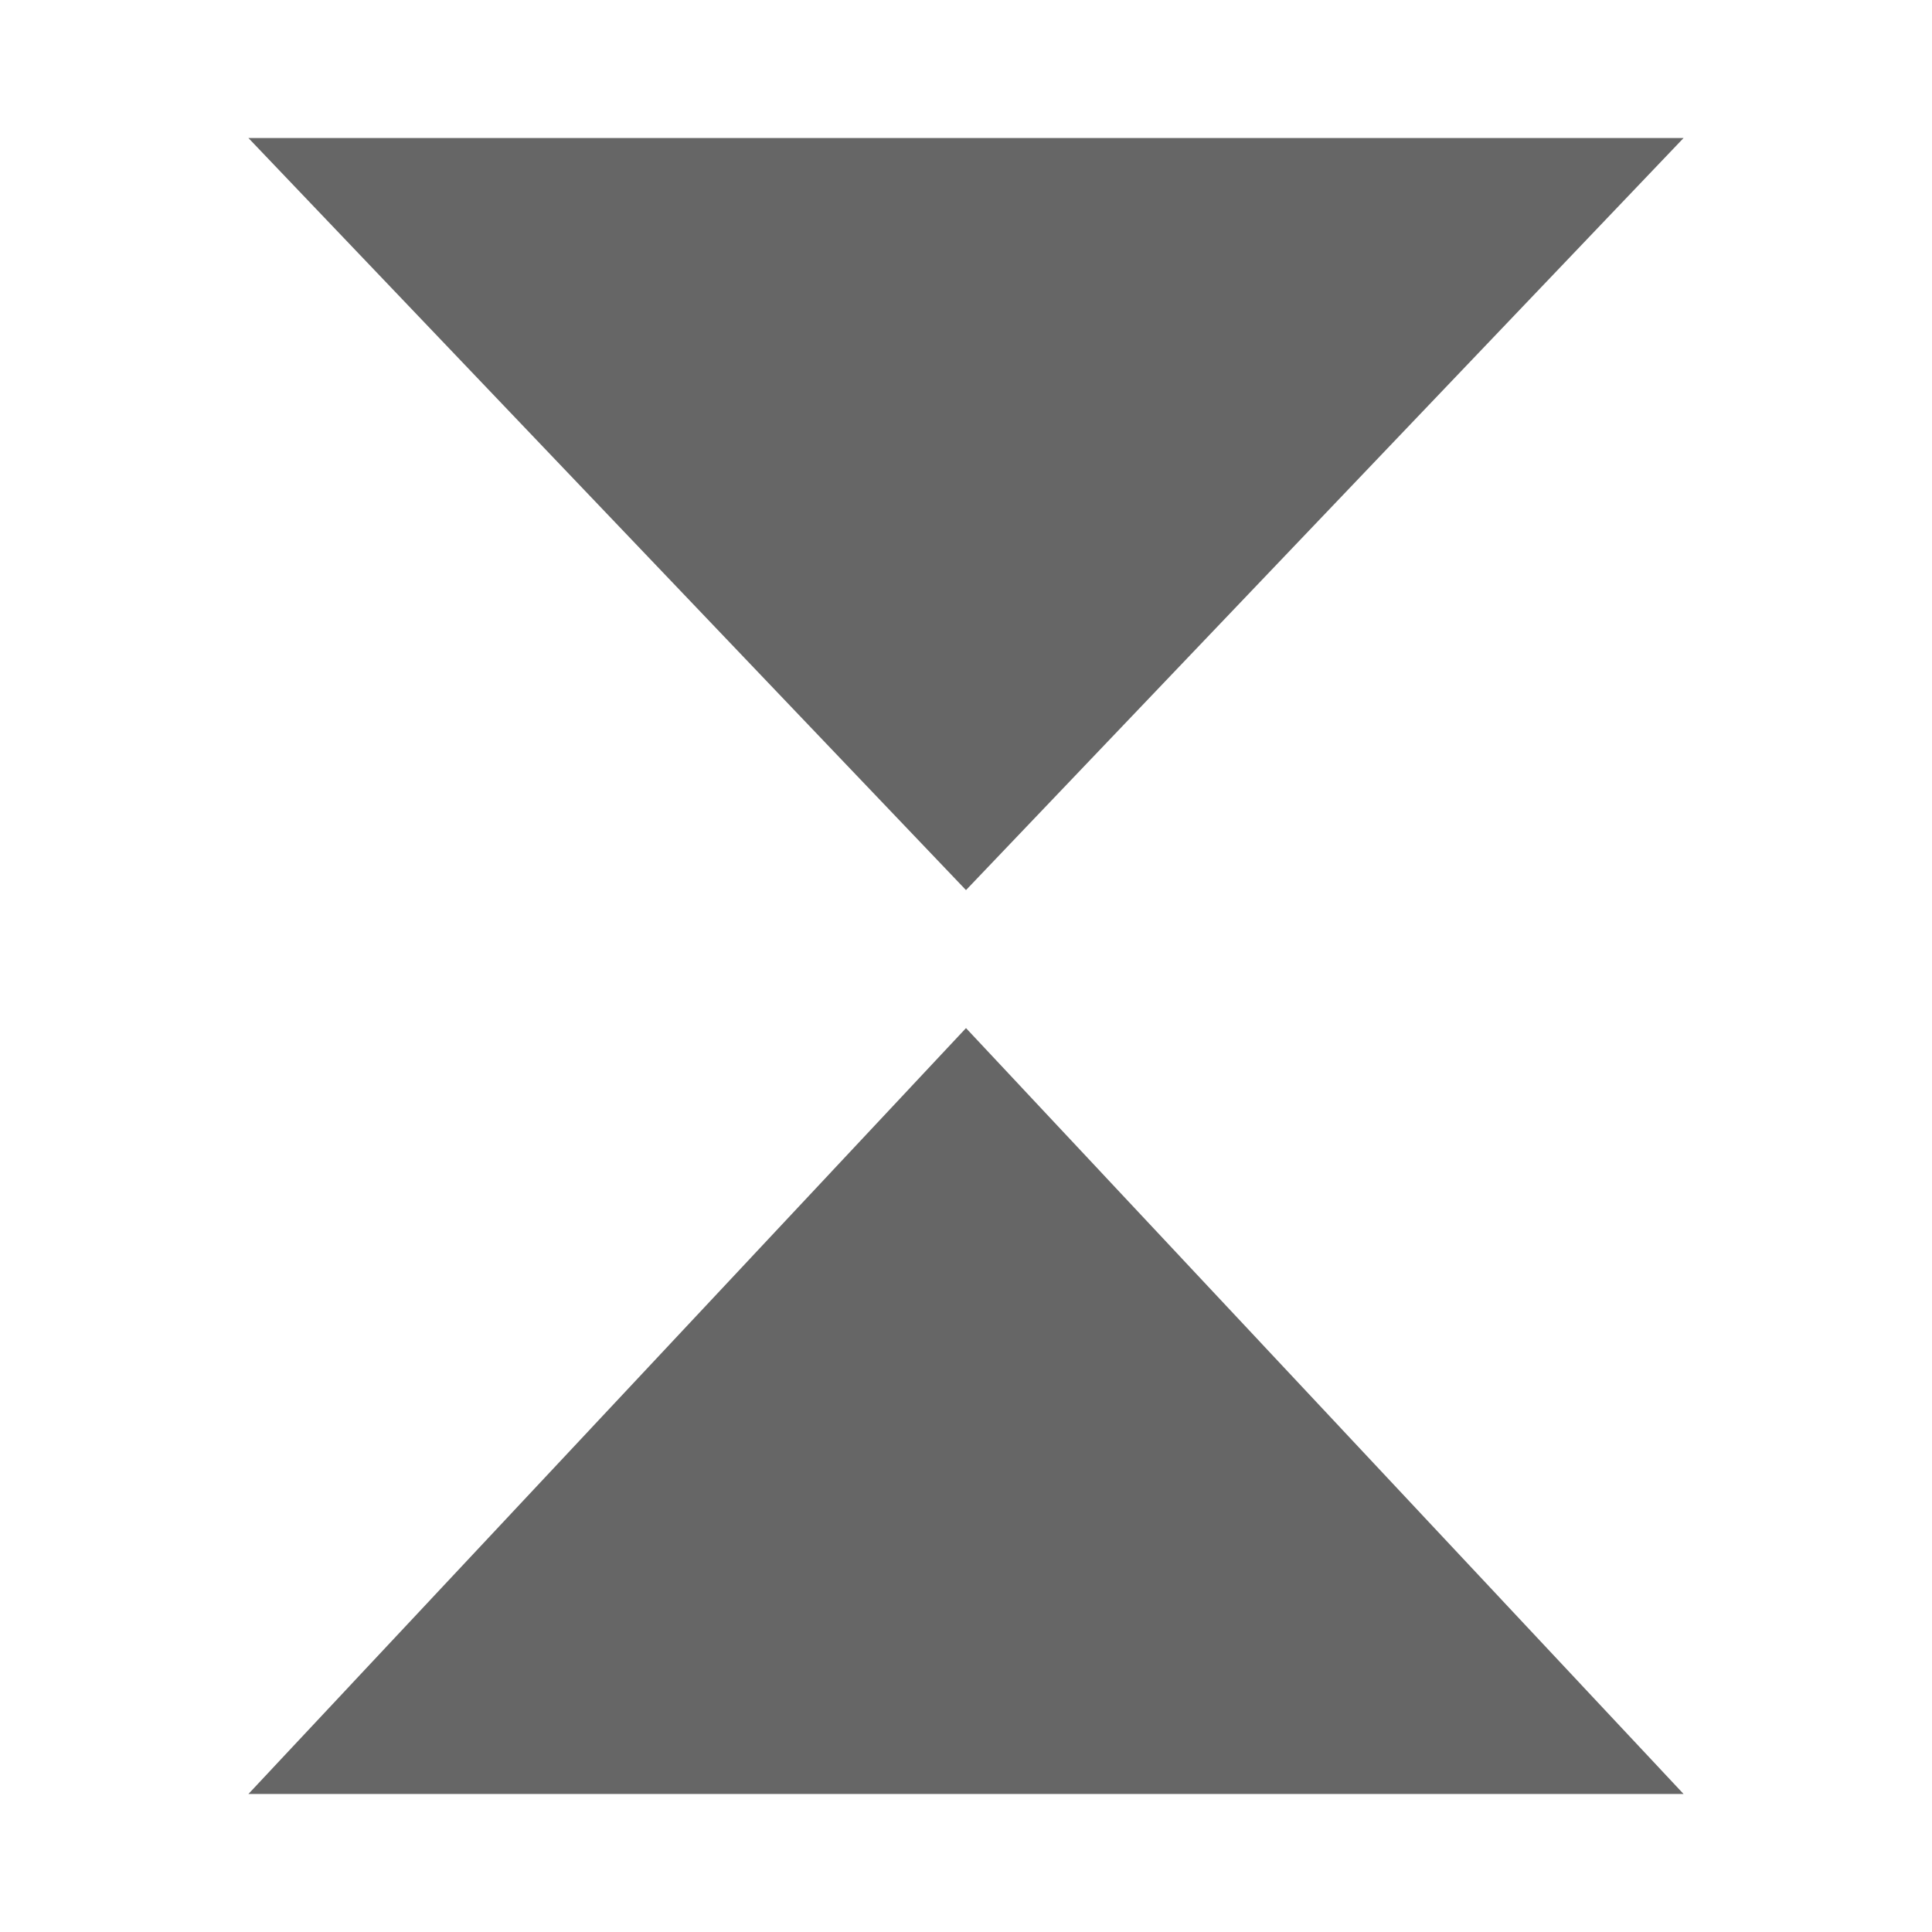
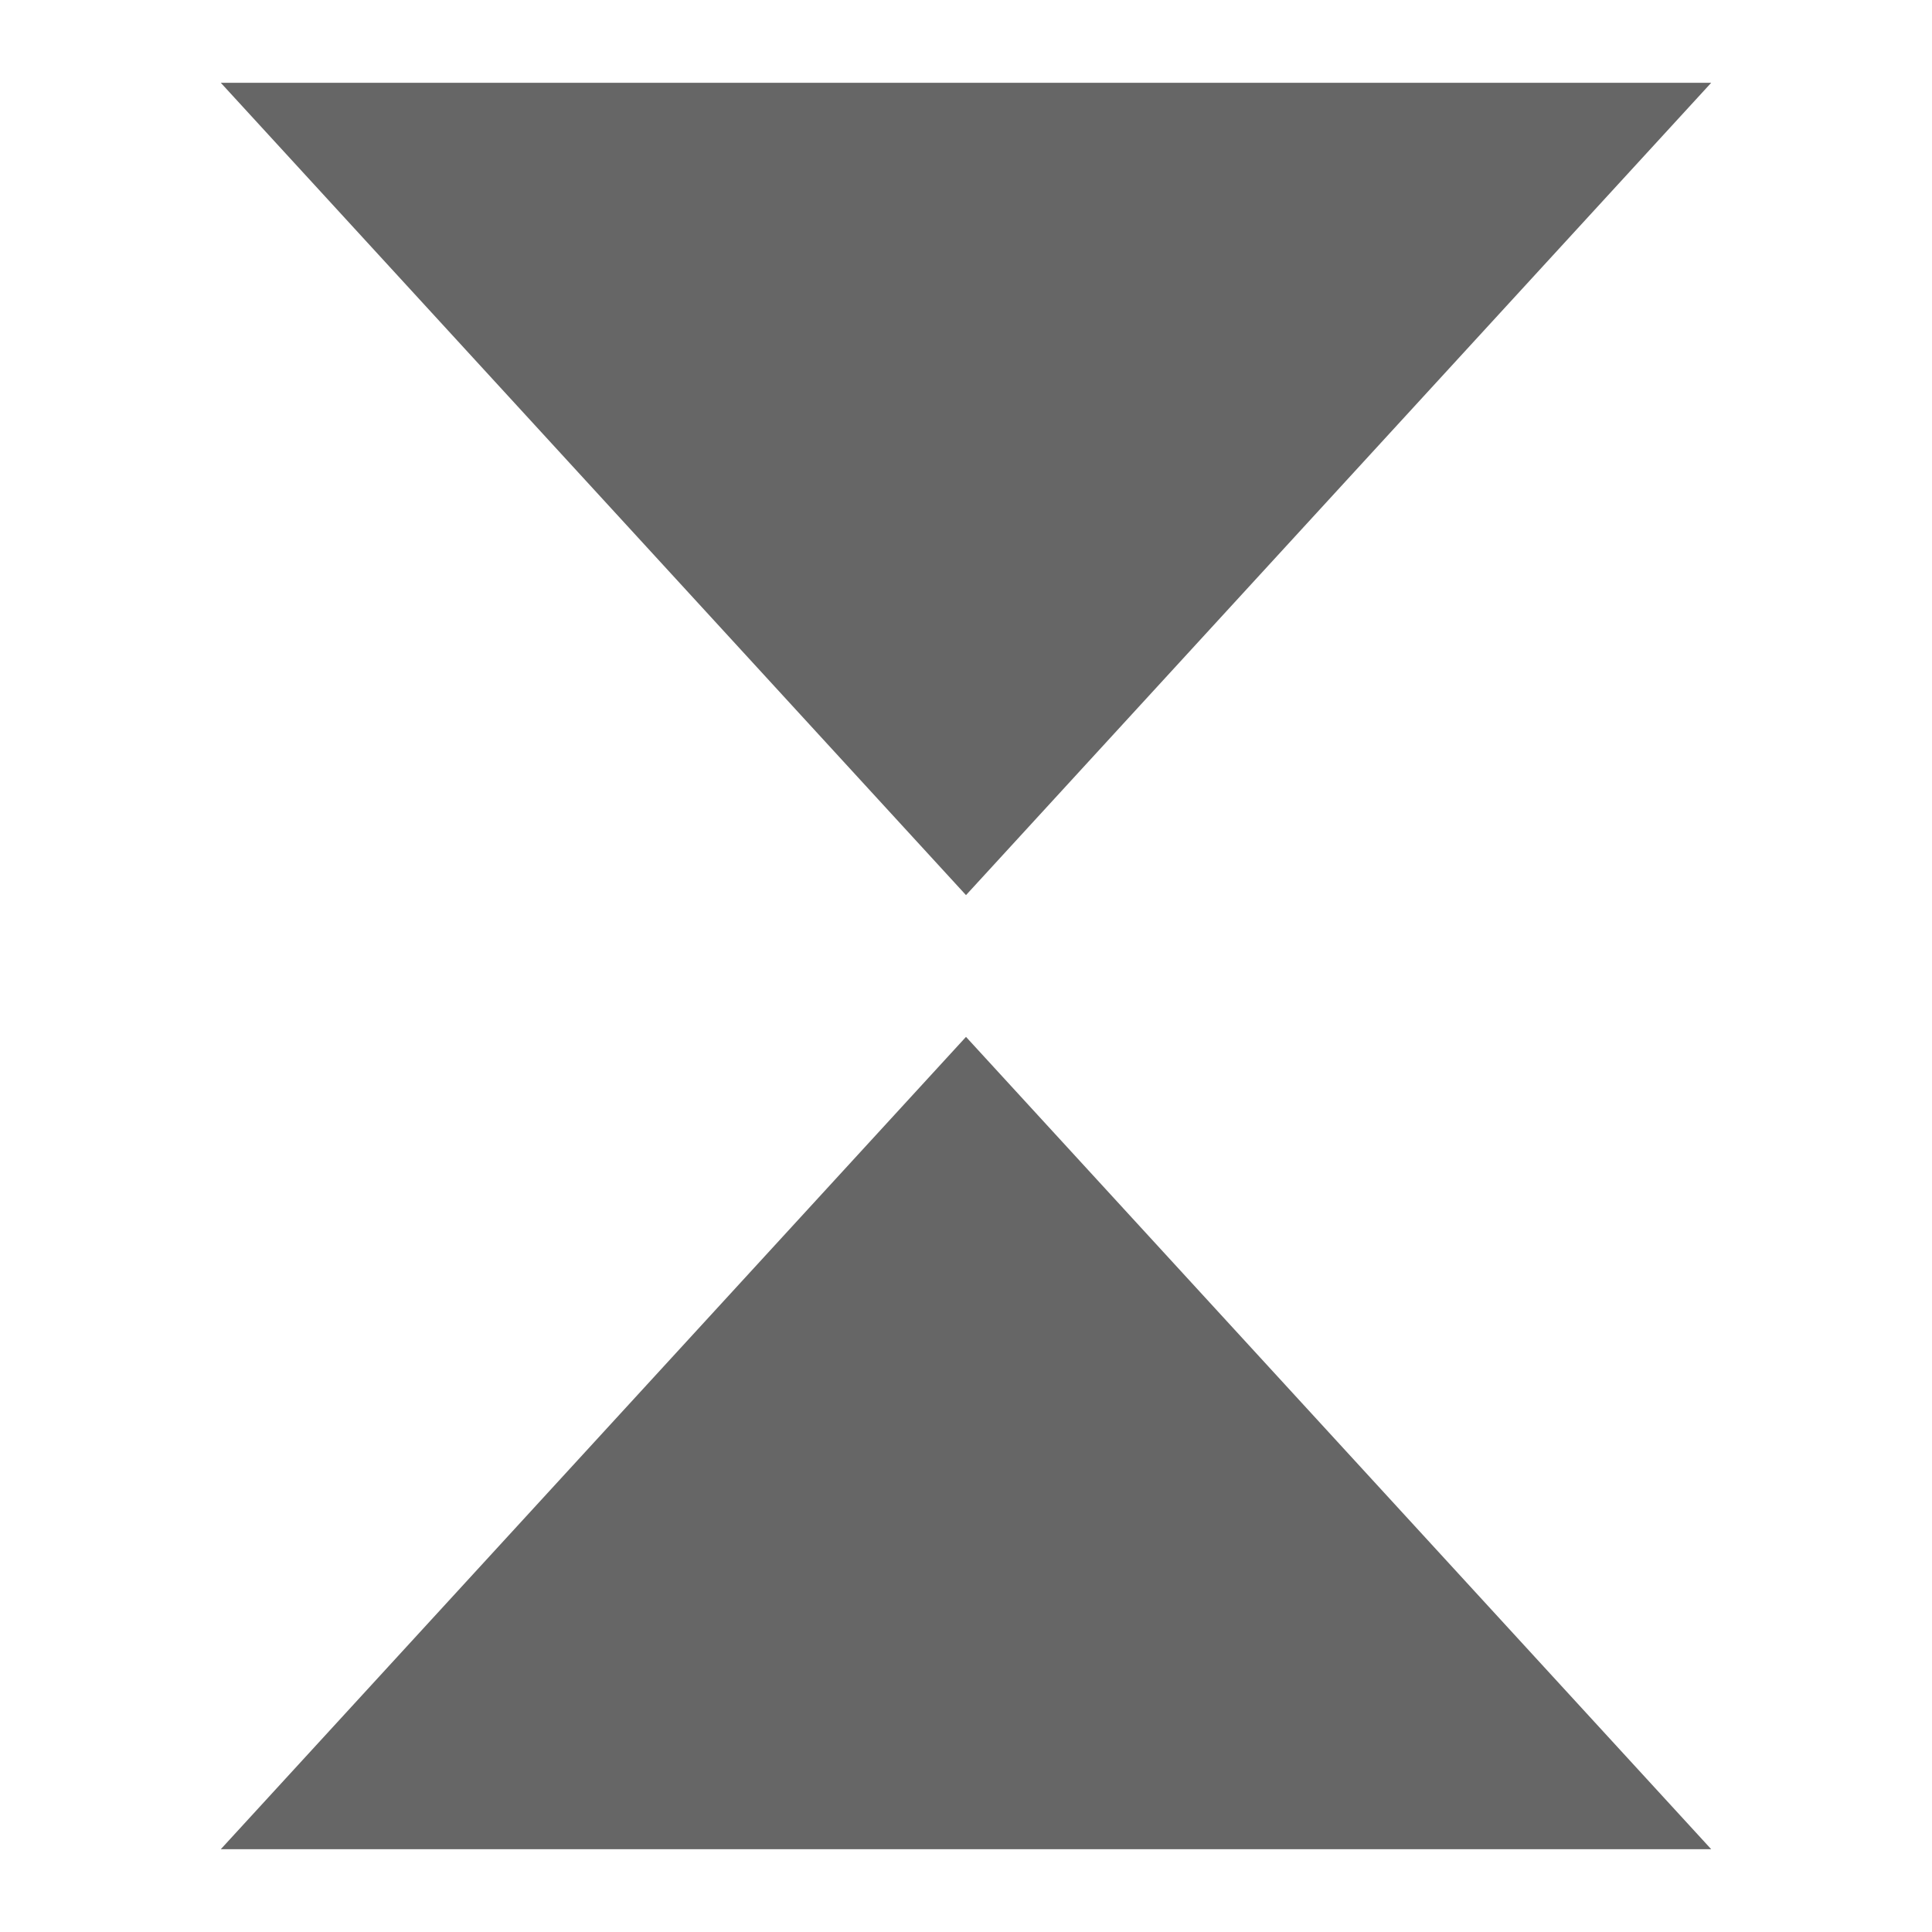
<svg xmlns="http://www.w3.org/2000/svg" width="70" height="70" viewBox="0 0 70 70" fill="none">
-   <path d="M35 32.25L9 5H61L35 32.25Z" fill="#666666" />
-   <path d="M35 37.25L61 65H9L35 37.25Z" fill="#666666" />
+   <path d="M35 32.432L8 3L62 3L35 32.432Z" fill="#666666" />
+   <path d="M35 37.568L62 67H8L35 37.568Z" fill="#666666" />
</svg>
